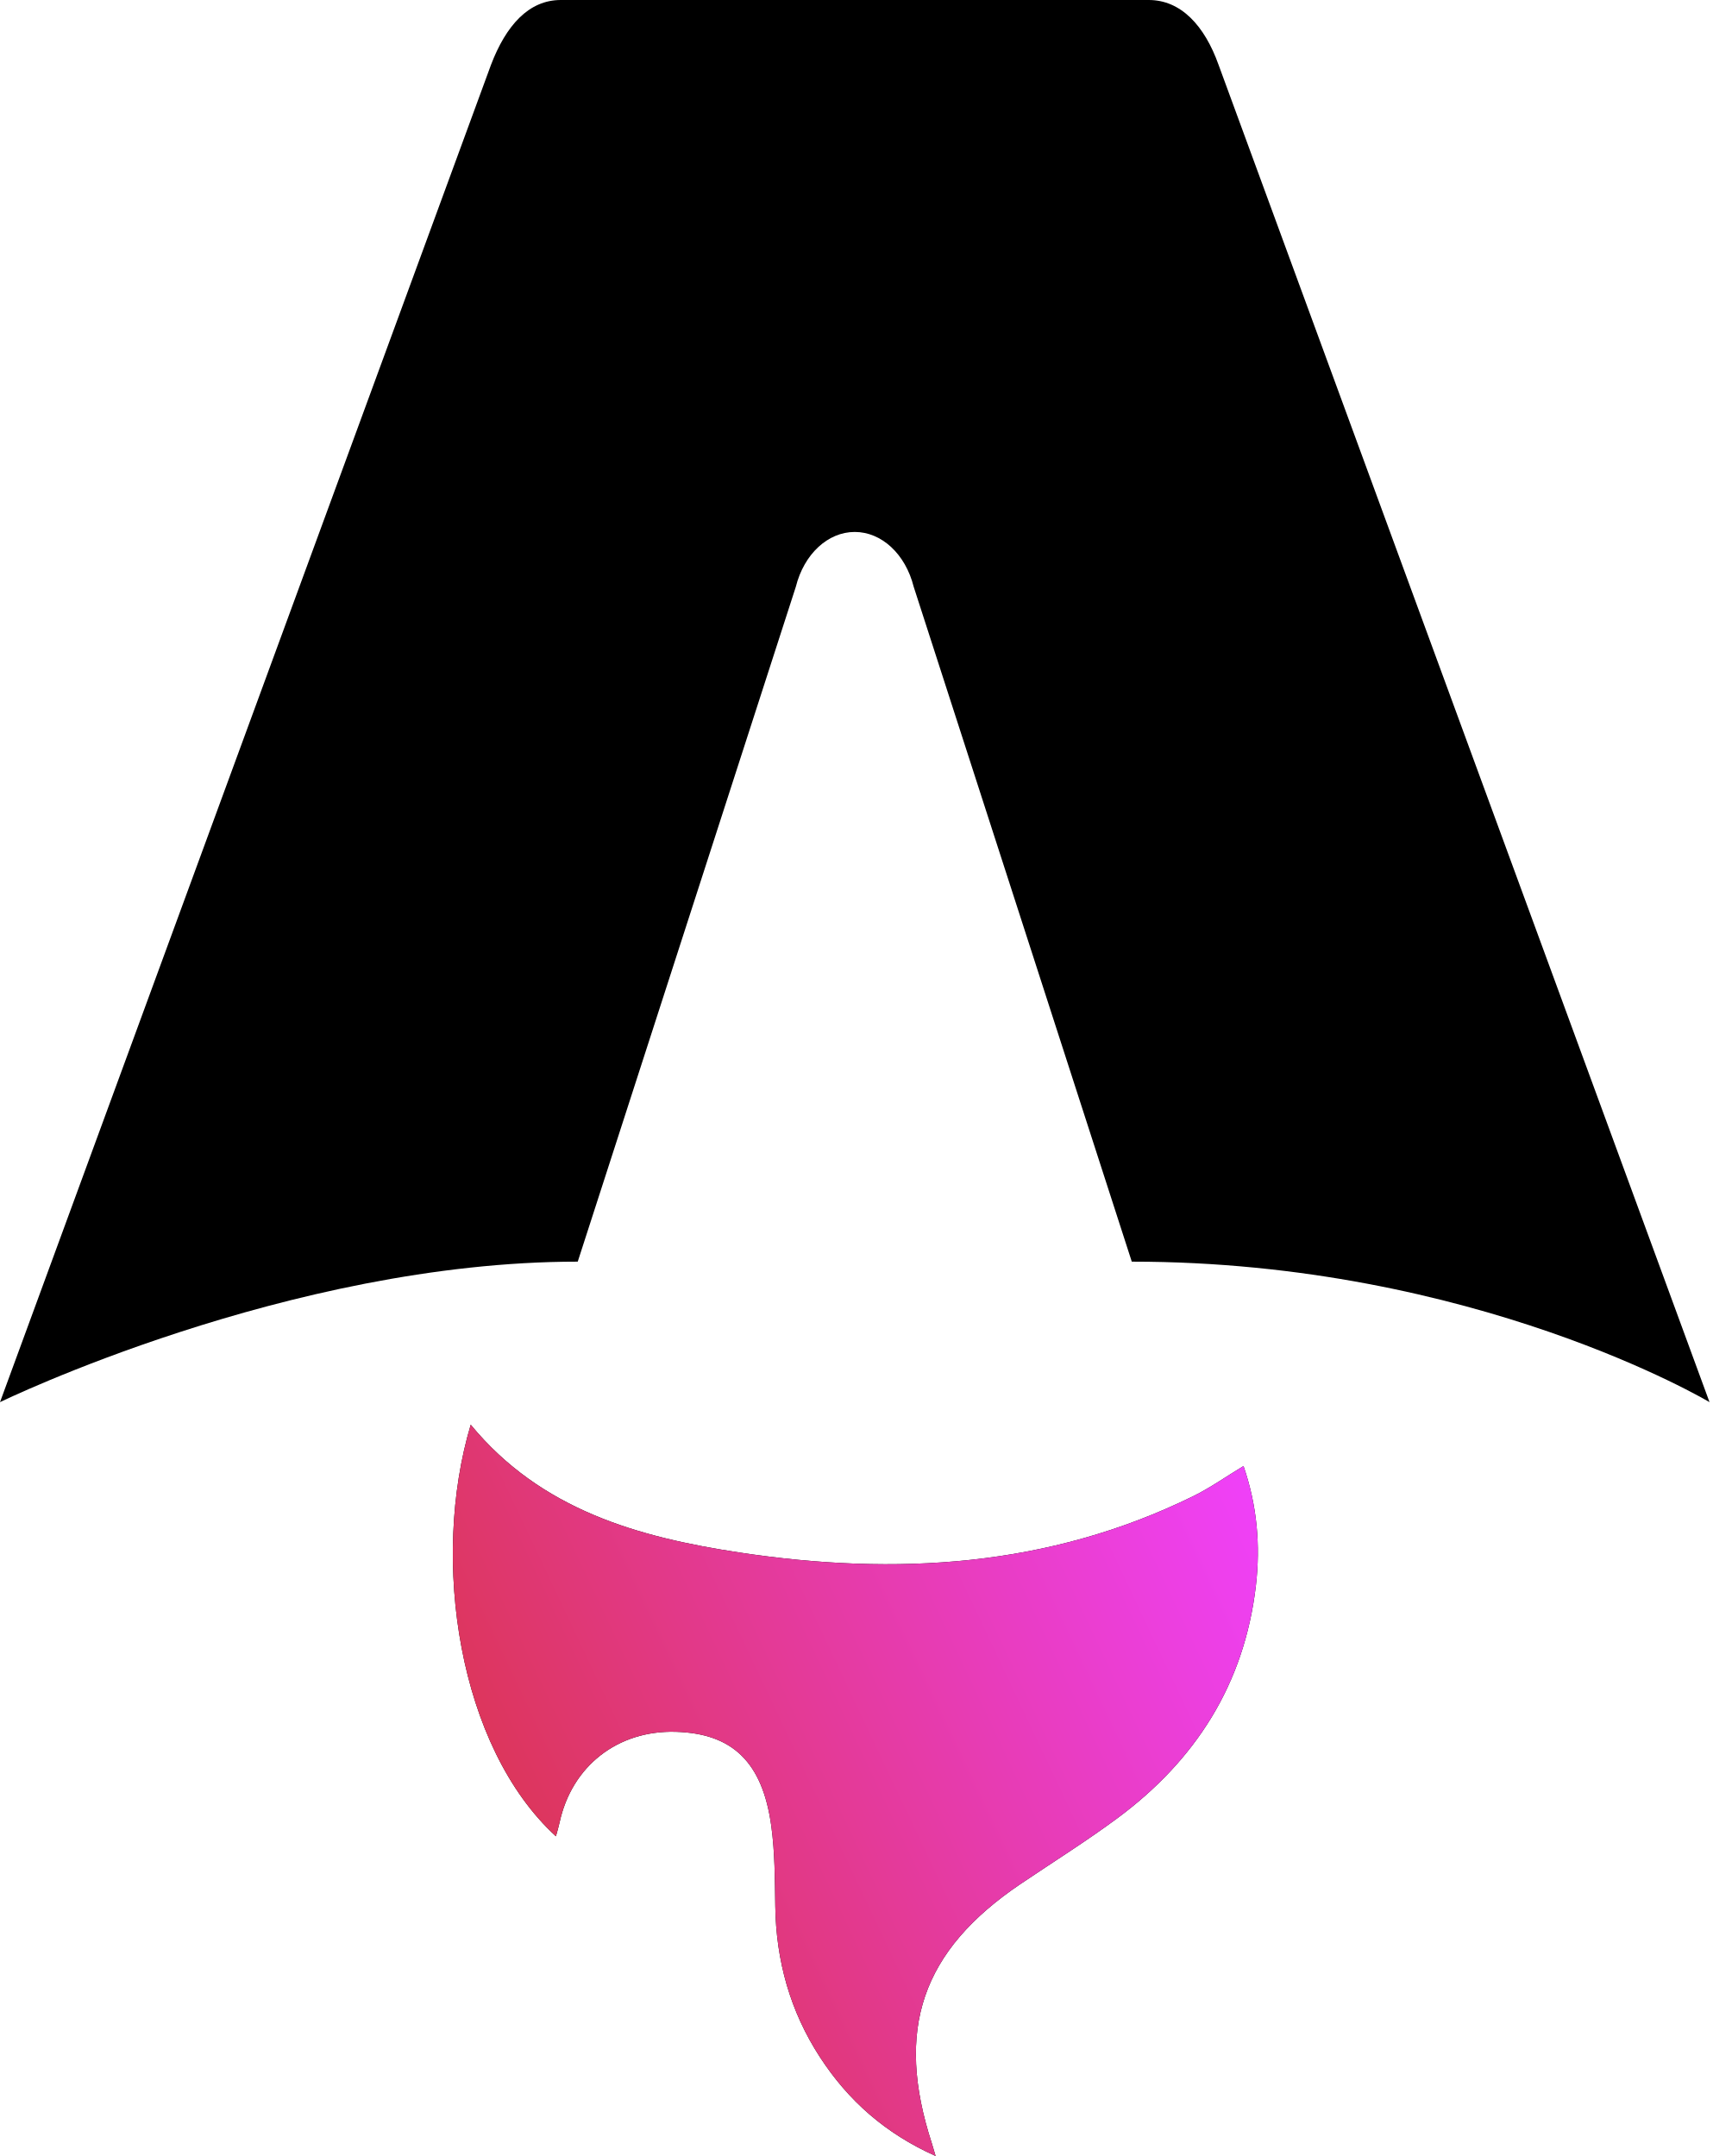
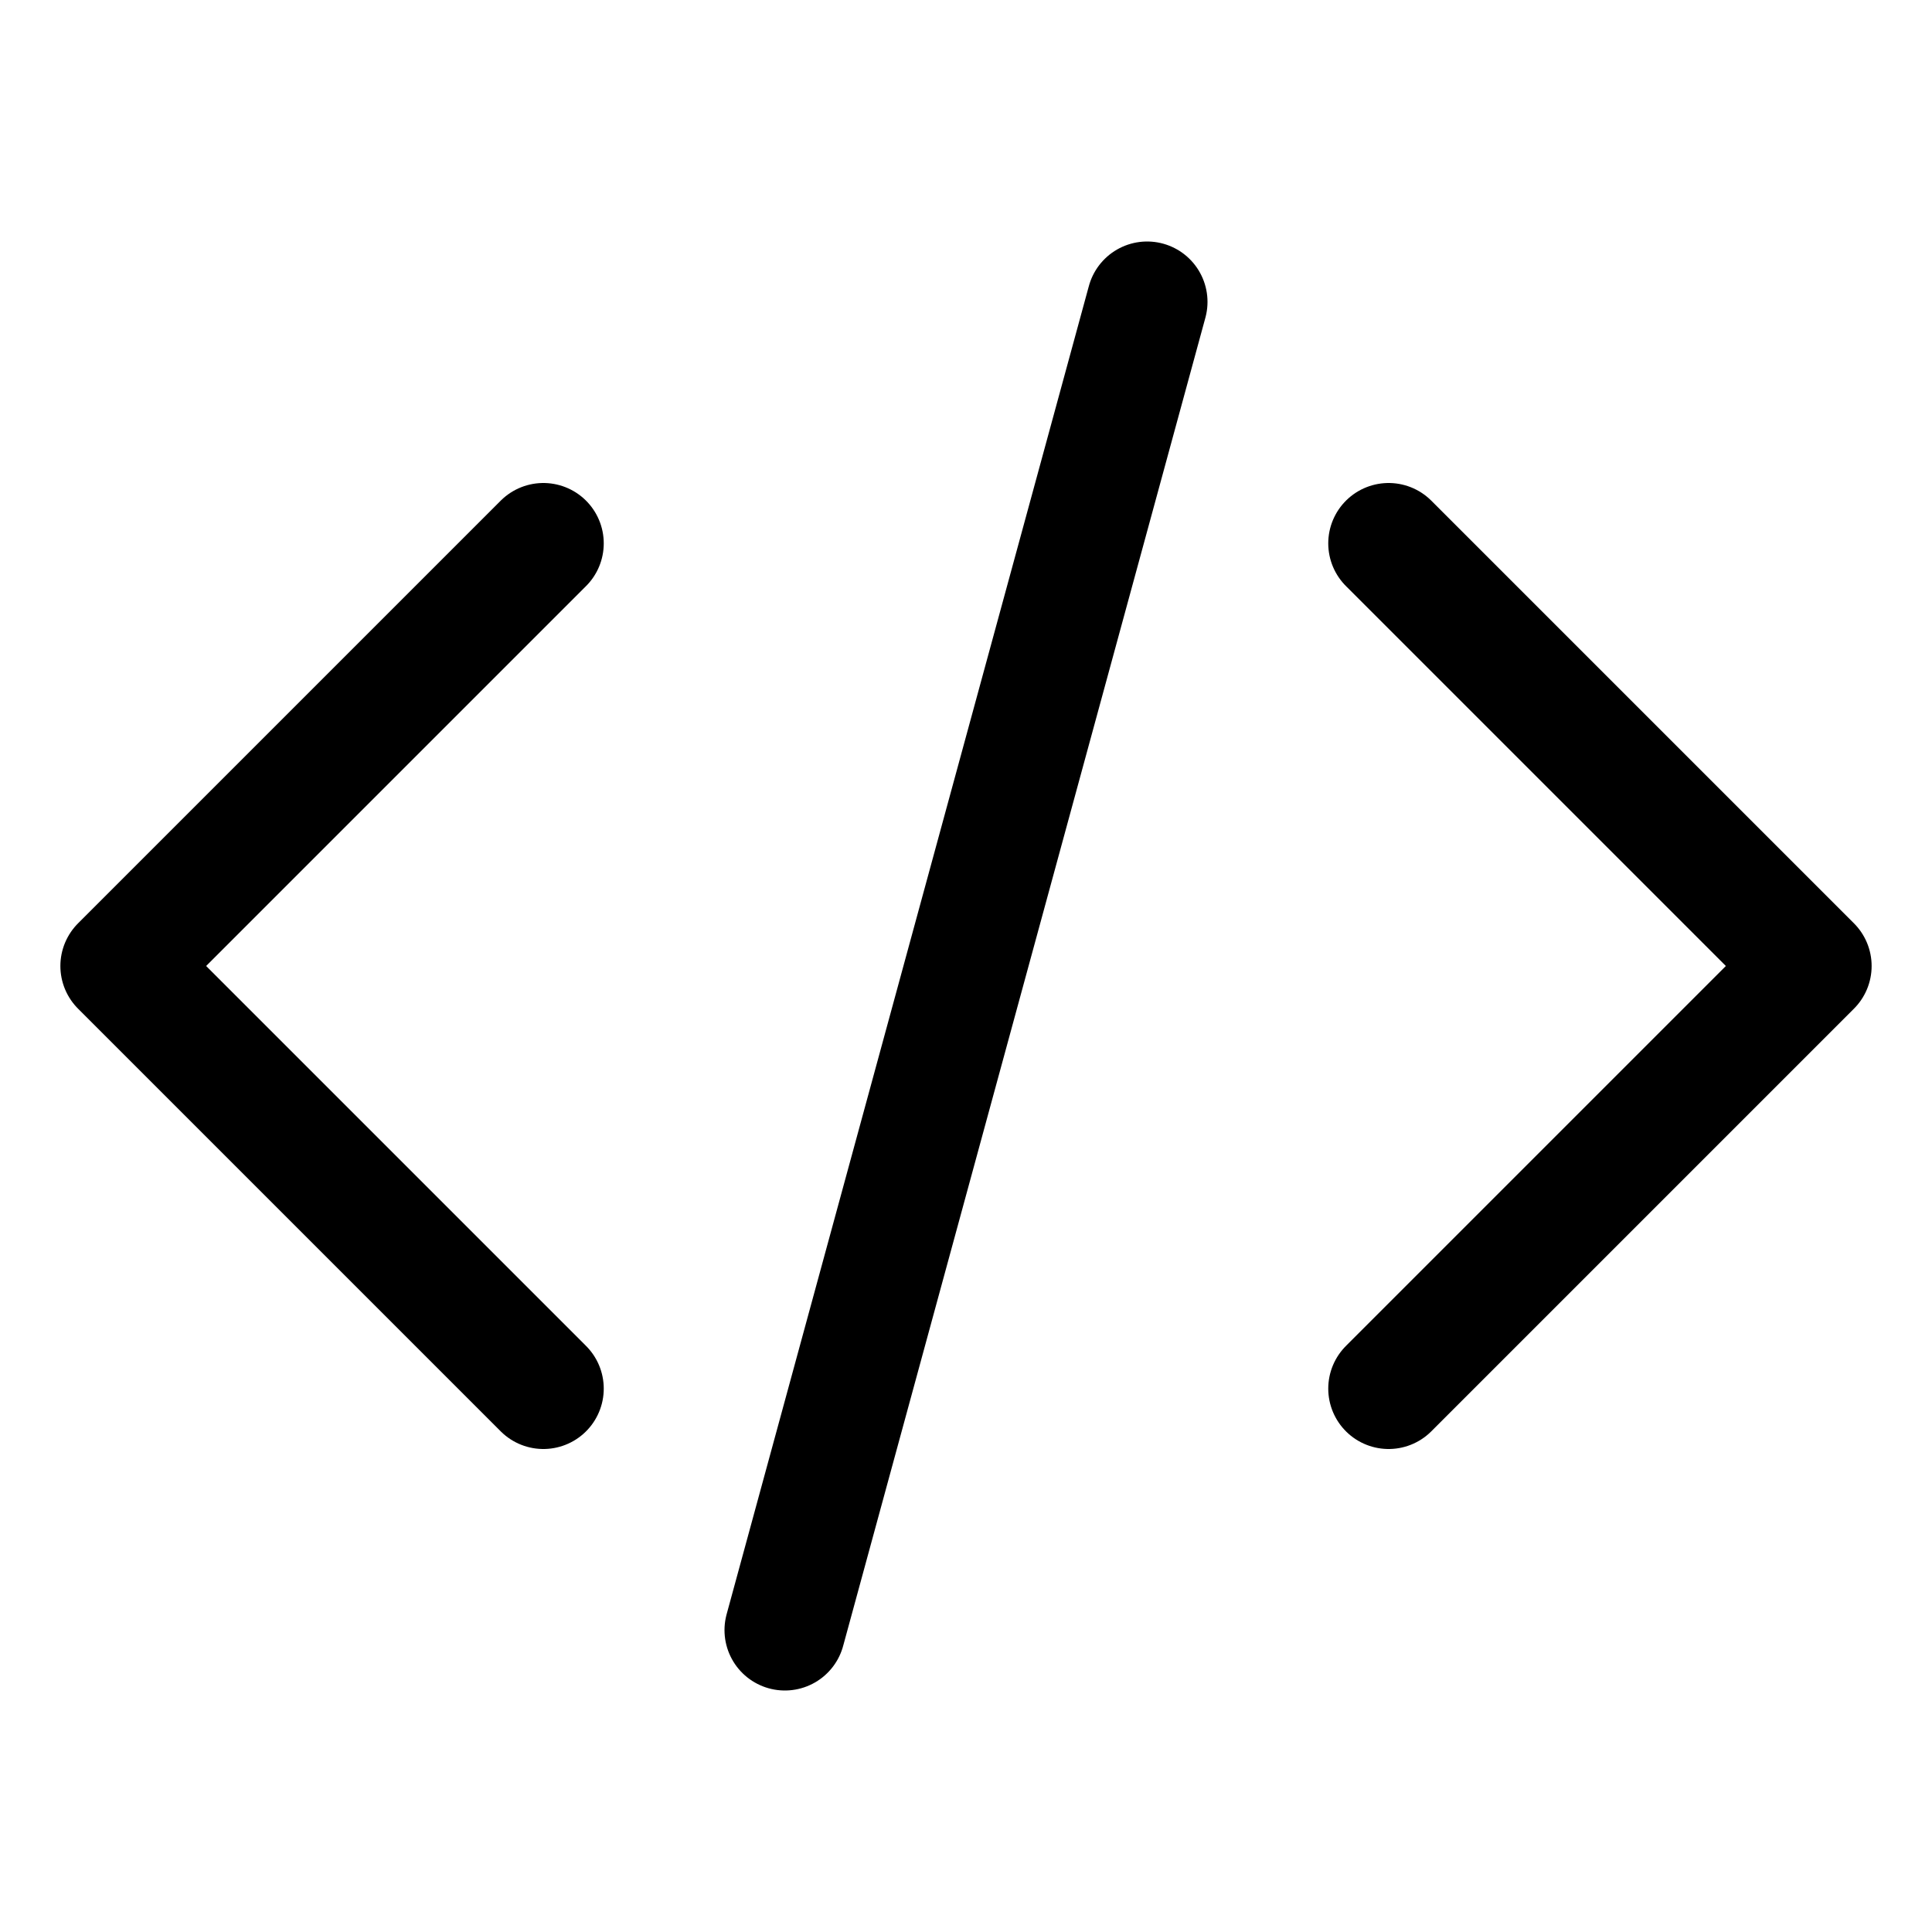
- <svg xmlns="http://www.w3.org/2000/svg" width="85" height="107" viewBox="0 0 85 107" fill="none">
-   <path fill="black" d="M27.589 91.136C22.756 86.718 21.344 77.433 23.358 70.707C26.85 74.948 31.689 76.291 36.7 77.05C44.438 78.22 52.036 77.782 59.223 74.246C60.045 73.841 60.805 73.303 61.704 72.757C62.378 74.714 62.553 76.689 62.318 78.7C61.745 83.596 59.309 87.378 55.433 90.245C53.883 91.392 52.244 92.417 50.643 93.498C45.726 96.821 44.396 100.718 46.243 106.386C46.287 106.525 46.327 106.663 46.426 107C43.916 105.876 42.082 104.24 40.684 102.089C39.209 99.819 38.507 97.308 38.47 94.591C38.451 93.269 38.451 91.934 38.273 90.631C37.839 87.453 36.347 86.03 33.536 85.948C30.652 85.864 28.37 87.647 27.765 90.455C27.719 90.671 27.652 90.884 27.585 91.134L27.589 91.136Z" />
-   <path fill="url(#paint0_linear_1_59)" d="M27.589 91.136C22.756 86.718 21.344 77.433 23.358 70.707C26.85 74.948 31.689 76.291 36.7 77.05C44.438 78.22 52.036 77.782 59.223 74.246C60.045 73.841 60.805 73.303 61.704 72.757C62.378 74.714 62.553 76.689 62.318 78.7C61.745 83.596 59.309 87.378 55.433 90.245C53.883 91.392 52.244 92.417 50.643 93.498C45.726 96.821 44.396 100.718 46.243 106.386C46.287 106.525 46.327 106.663 46.426 107C43.916 105.876 42.082 104.24 40.684 102.089C39.209 99.819 38.507 97.308 38.47 94.591C38.451 93.269 38.451 91.934 38.273 90.631C37.839 87.453 36.347 86.03 33.536 85.948C30.652 85.864 28.37 87.647 27.765 90.455C27.719 90.671 27.652 90.884 27.585 91.134L27.589 91.136Z" />
-   <path fill="black" d="M0 69.587C0 69.587 14.314 62.614 28.668 62.614L39.49 29.12C39.895 27.501 41.078 26.4 42.414 26.4C43.749 26.4 44.932 27.501 45.338 29.12L56.16 62.614C73.16 62.614 84.828 69.587 84.828 69.587C84.828 69.587 60.514 3.352 60.467 3.219C59.769 1.261 58.591 0 57.003 0H27.827C26.239 0 25.109 1.261 24.363 3.219C24.311 3.35 0 69.587 0 69.587Z" />
-   <defs>
-     <linearGradient id="paint0_linear_1_59" x1="22.47" y1="107" x2="69.145" y2="84.947" gradientUnits="userSpaceOnUse">
-       <stop stop-color="#D83333" />
-       <stop offset="1" stop-color="#F041FF" />
-     </linearGradient>
-   </defs>
+ <svg xmlns="http://www.w3.org/2000/svg" fill="none" viewBox="0 0 24 24" stroke-width="1.5" stroke="currentColor" class="size-6">
+   <path stroke-linecap="round" stroke-linejoin="round" d="M17.25 6.75 22.5 12l-5.25 5.25m-10.5 0L1.5 12l5.25-5.25m7.5-3-4.5 16.5" />
</svg>
